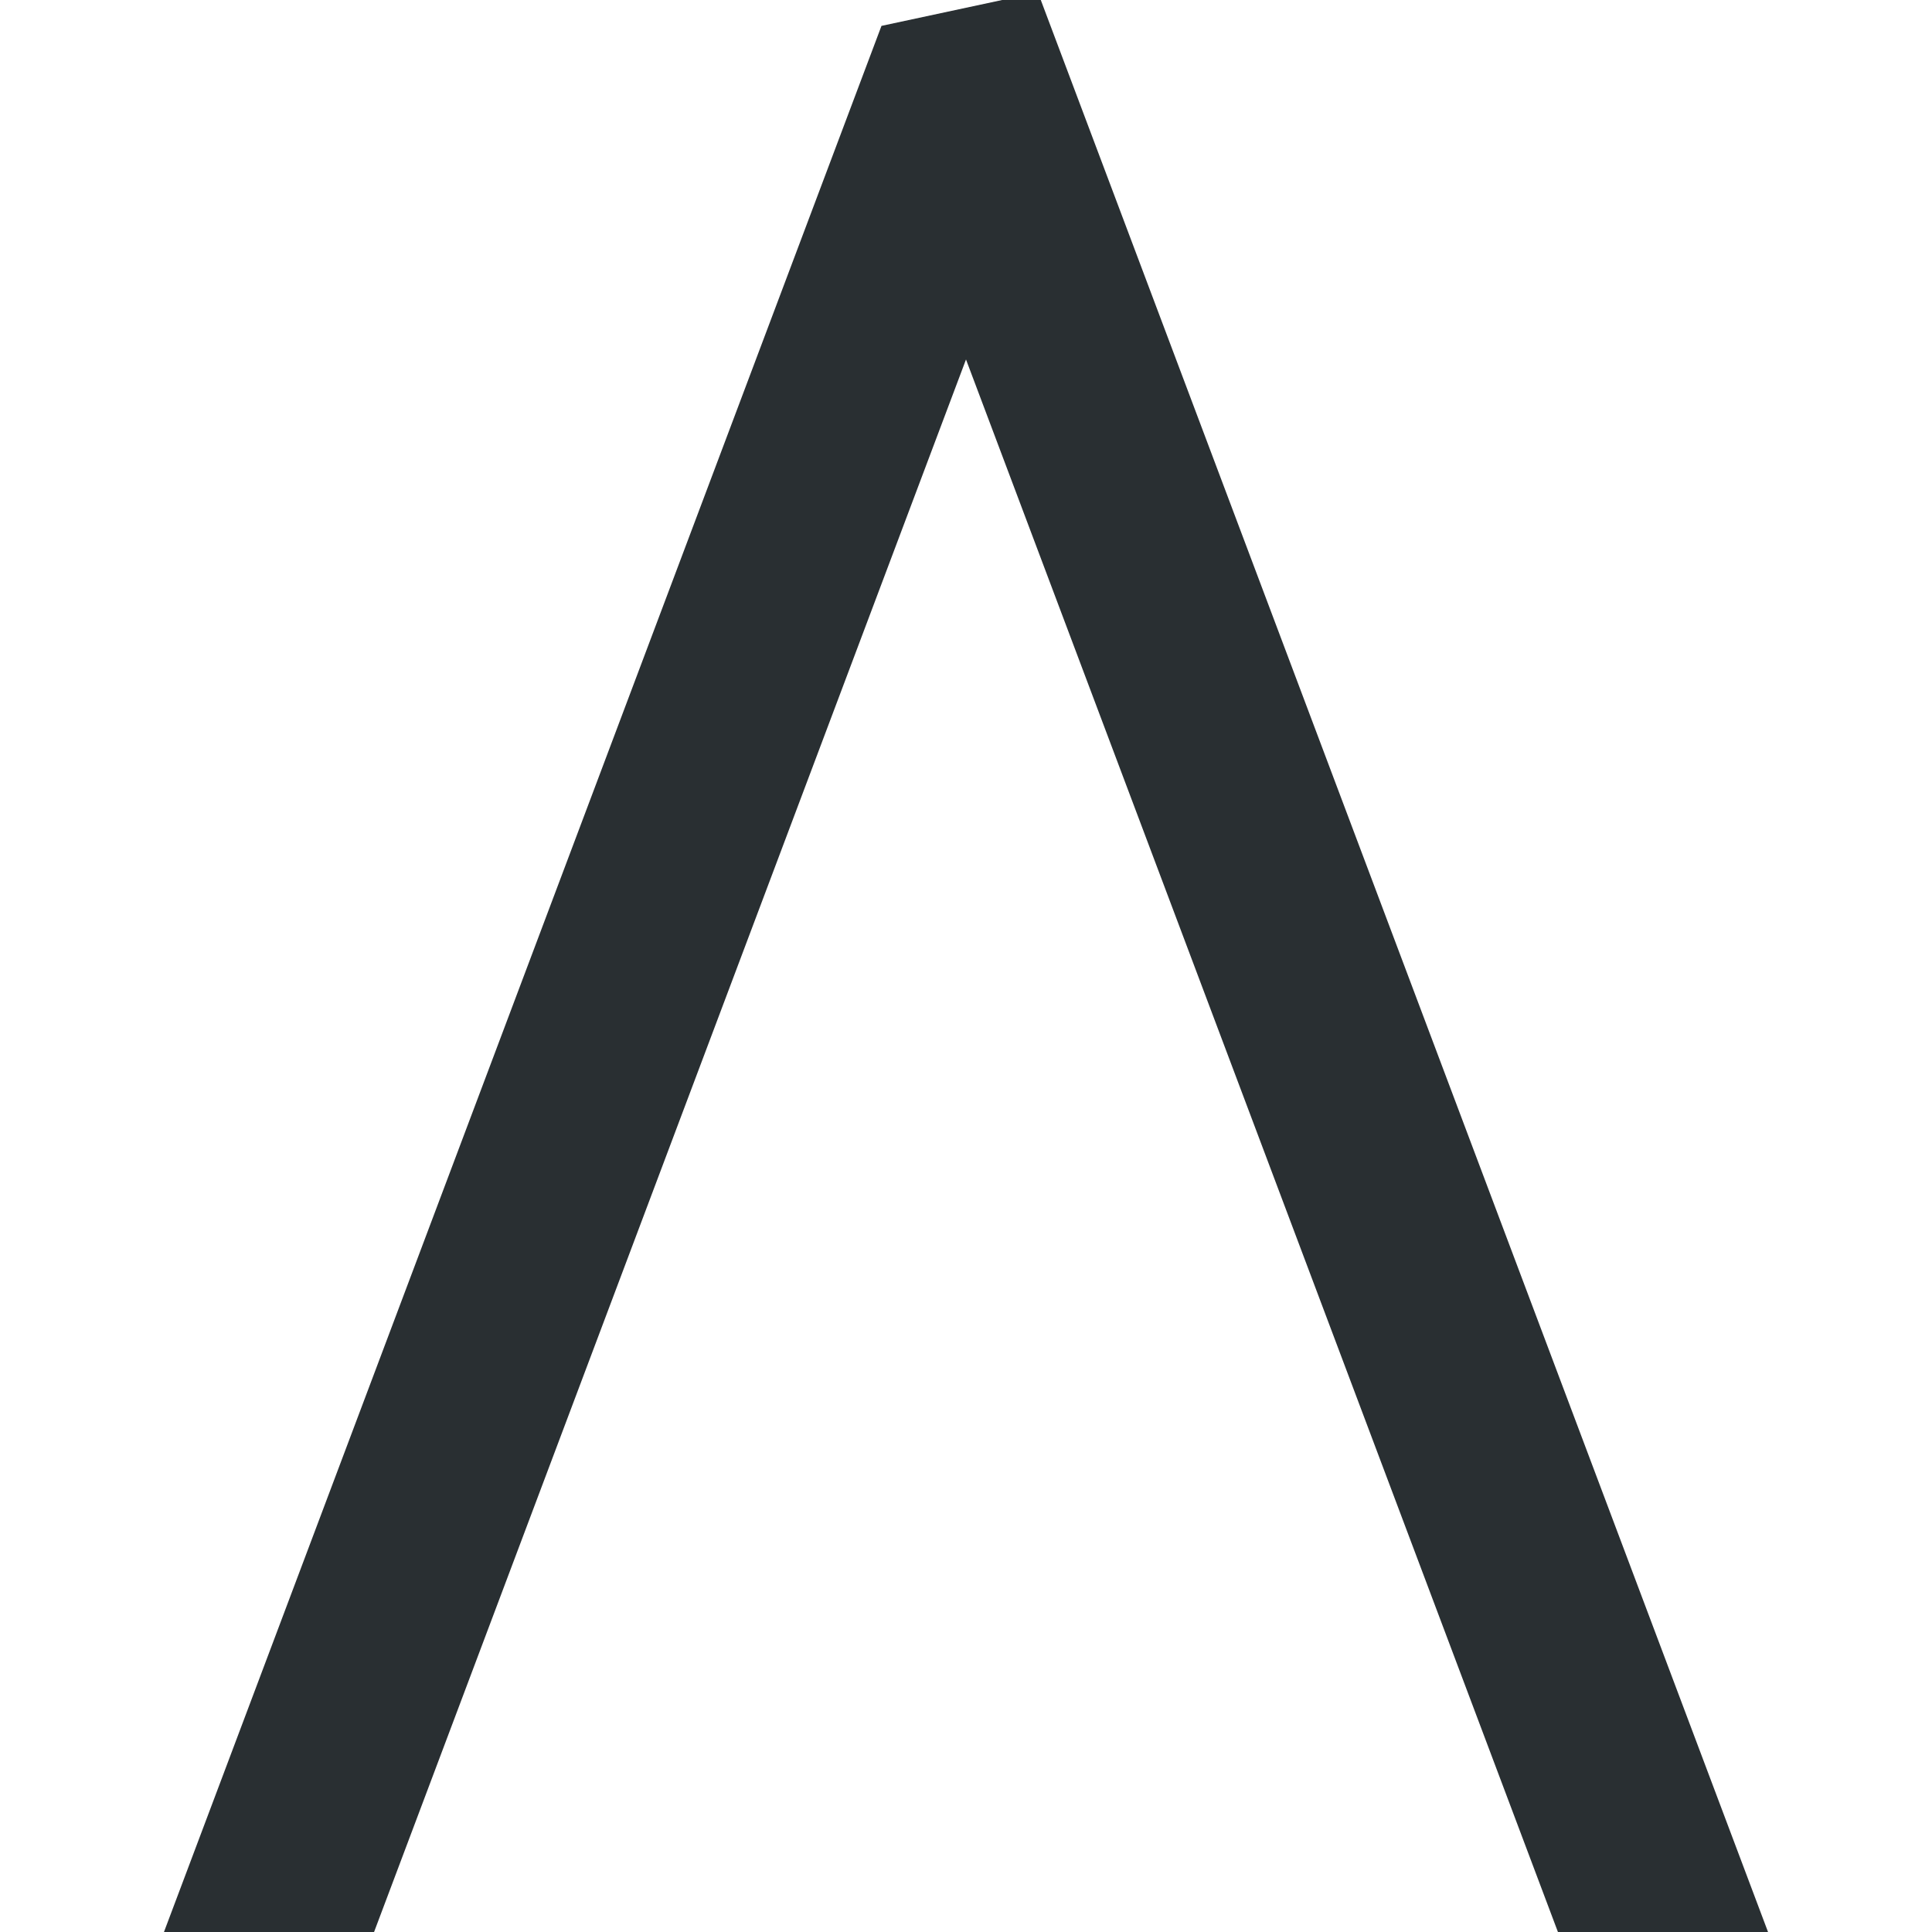
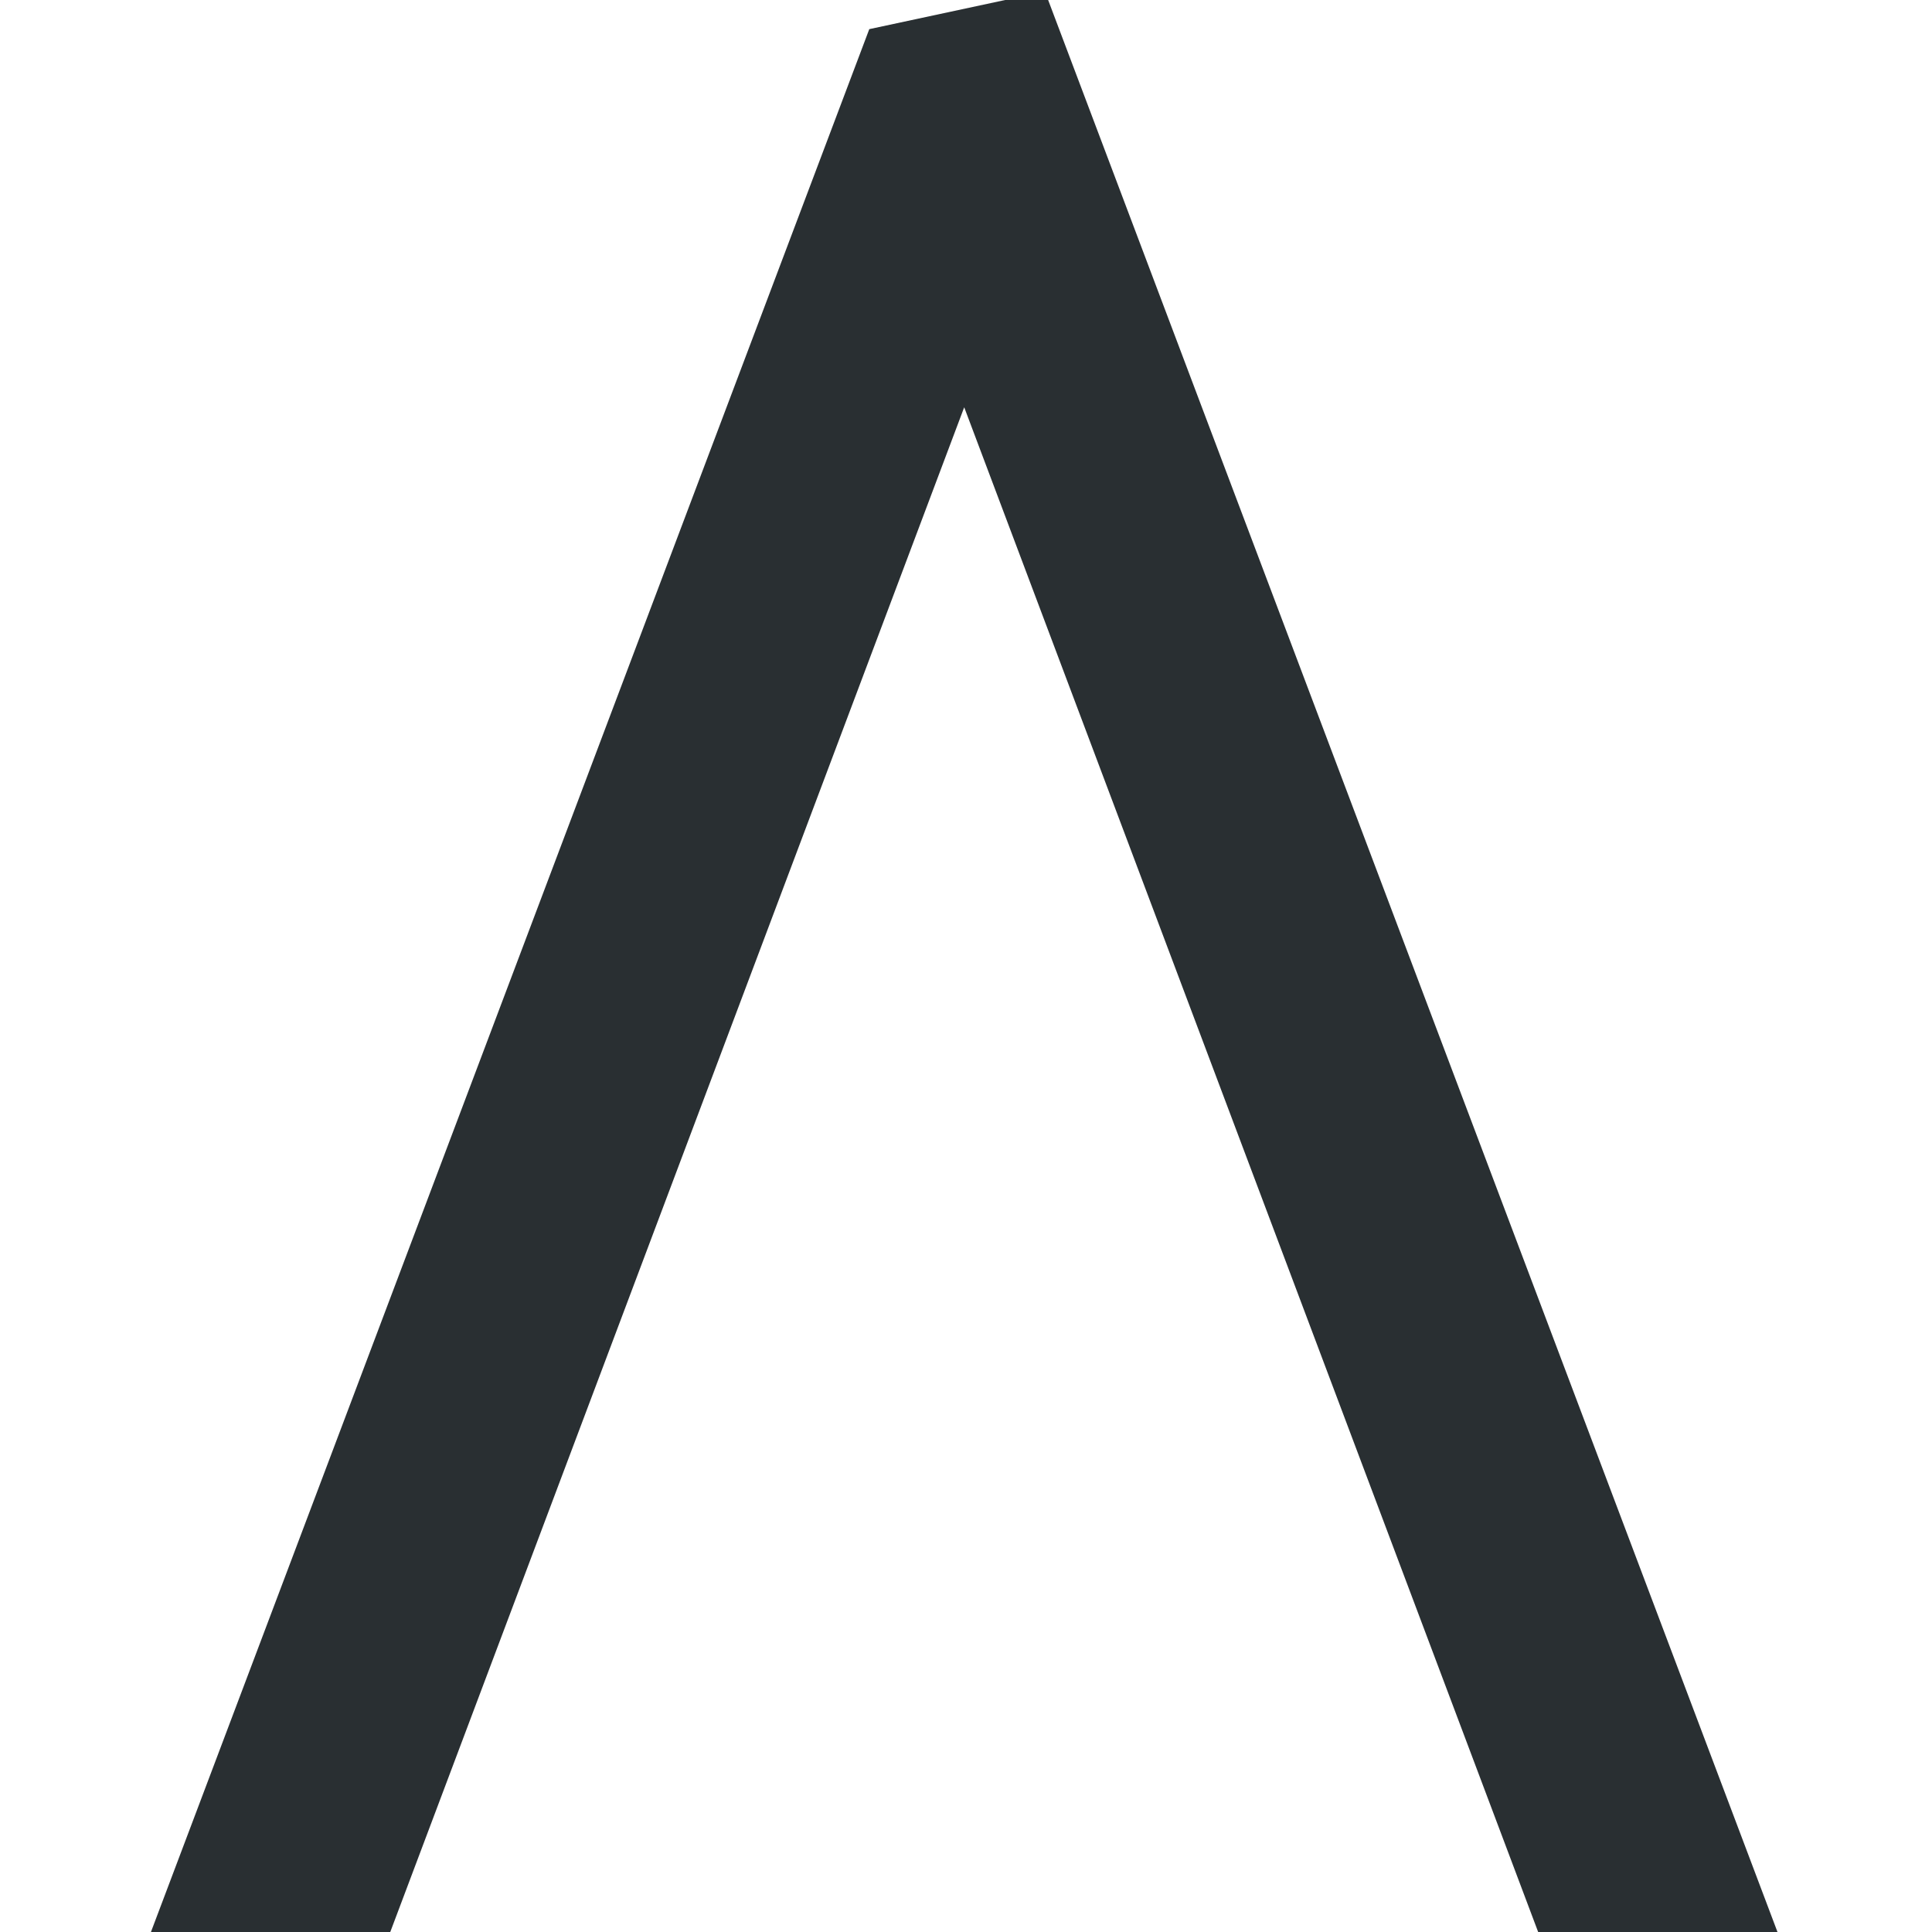
- <svg xmlns="http://www.w3.org/2000/svg" width="32px" height="32px" viewBox="0 0 256 256" version="1.1" class="arrow--up">
-   <g stroke="none" fill-rule="evenodd" fill="#292F32">
-     <path d="M137.91,-4.4408921e-16 L234.274,256 L206.434,256 L128,47.632 L49.566,256 L21.726,256 L116.799,3.43 L132.793,3.16413562e-15 L137.91,3.55271368e-15 Z" id="arrow" />
-   </g>
+ <svg xmlns="http://www.w3.org/2000/svg" width="16px" height="16px" viewBox="0 0 128 128" version="1.1" class="arrow--up">
+   <path d="M69.442,8.27116153e-15 L117.763,128 L101.907,128 L63.881,26.983 L25.856,128 L10,128 L57.592,1.931 L66.596,4.02455846e-15 L69.442,3.55271368e-15 Z" fill="#292F32" fill-rule="evenodd" />
</svg>
